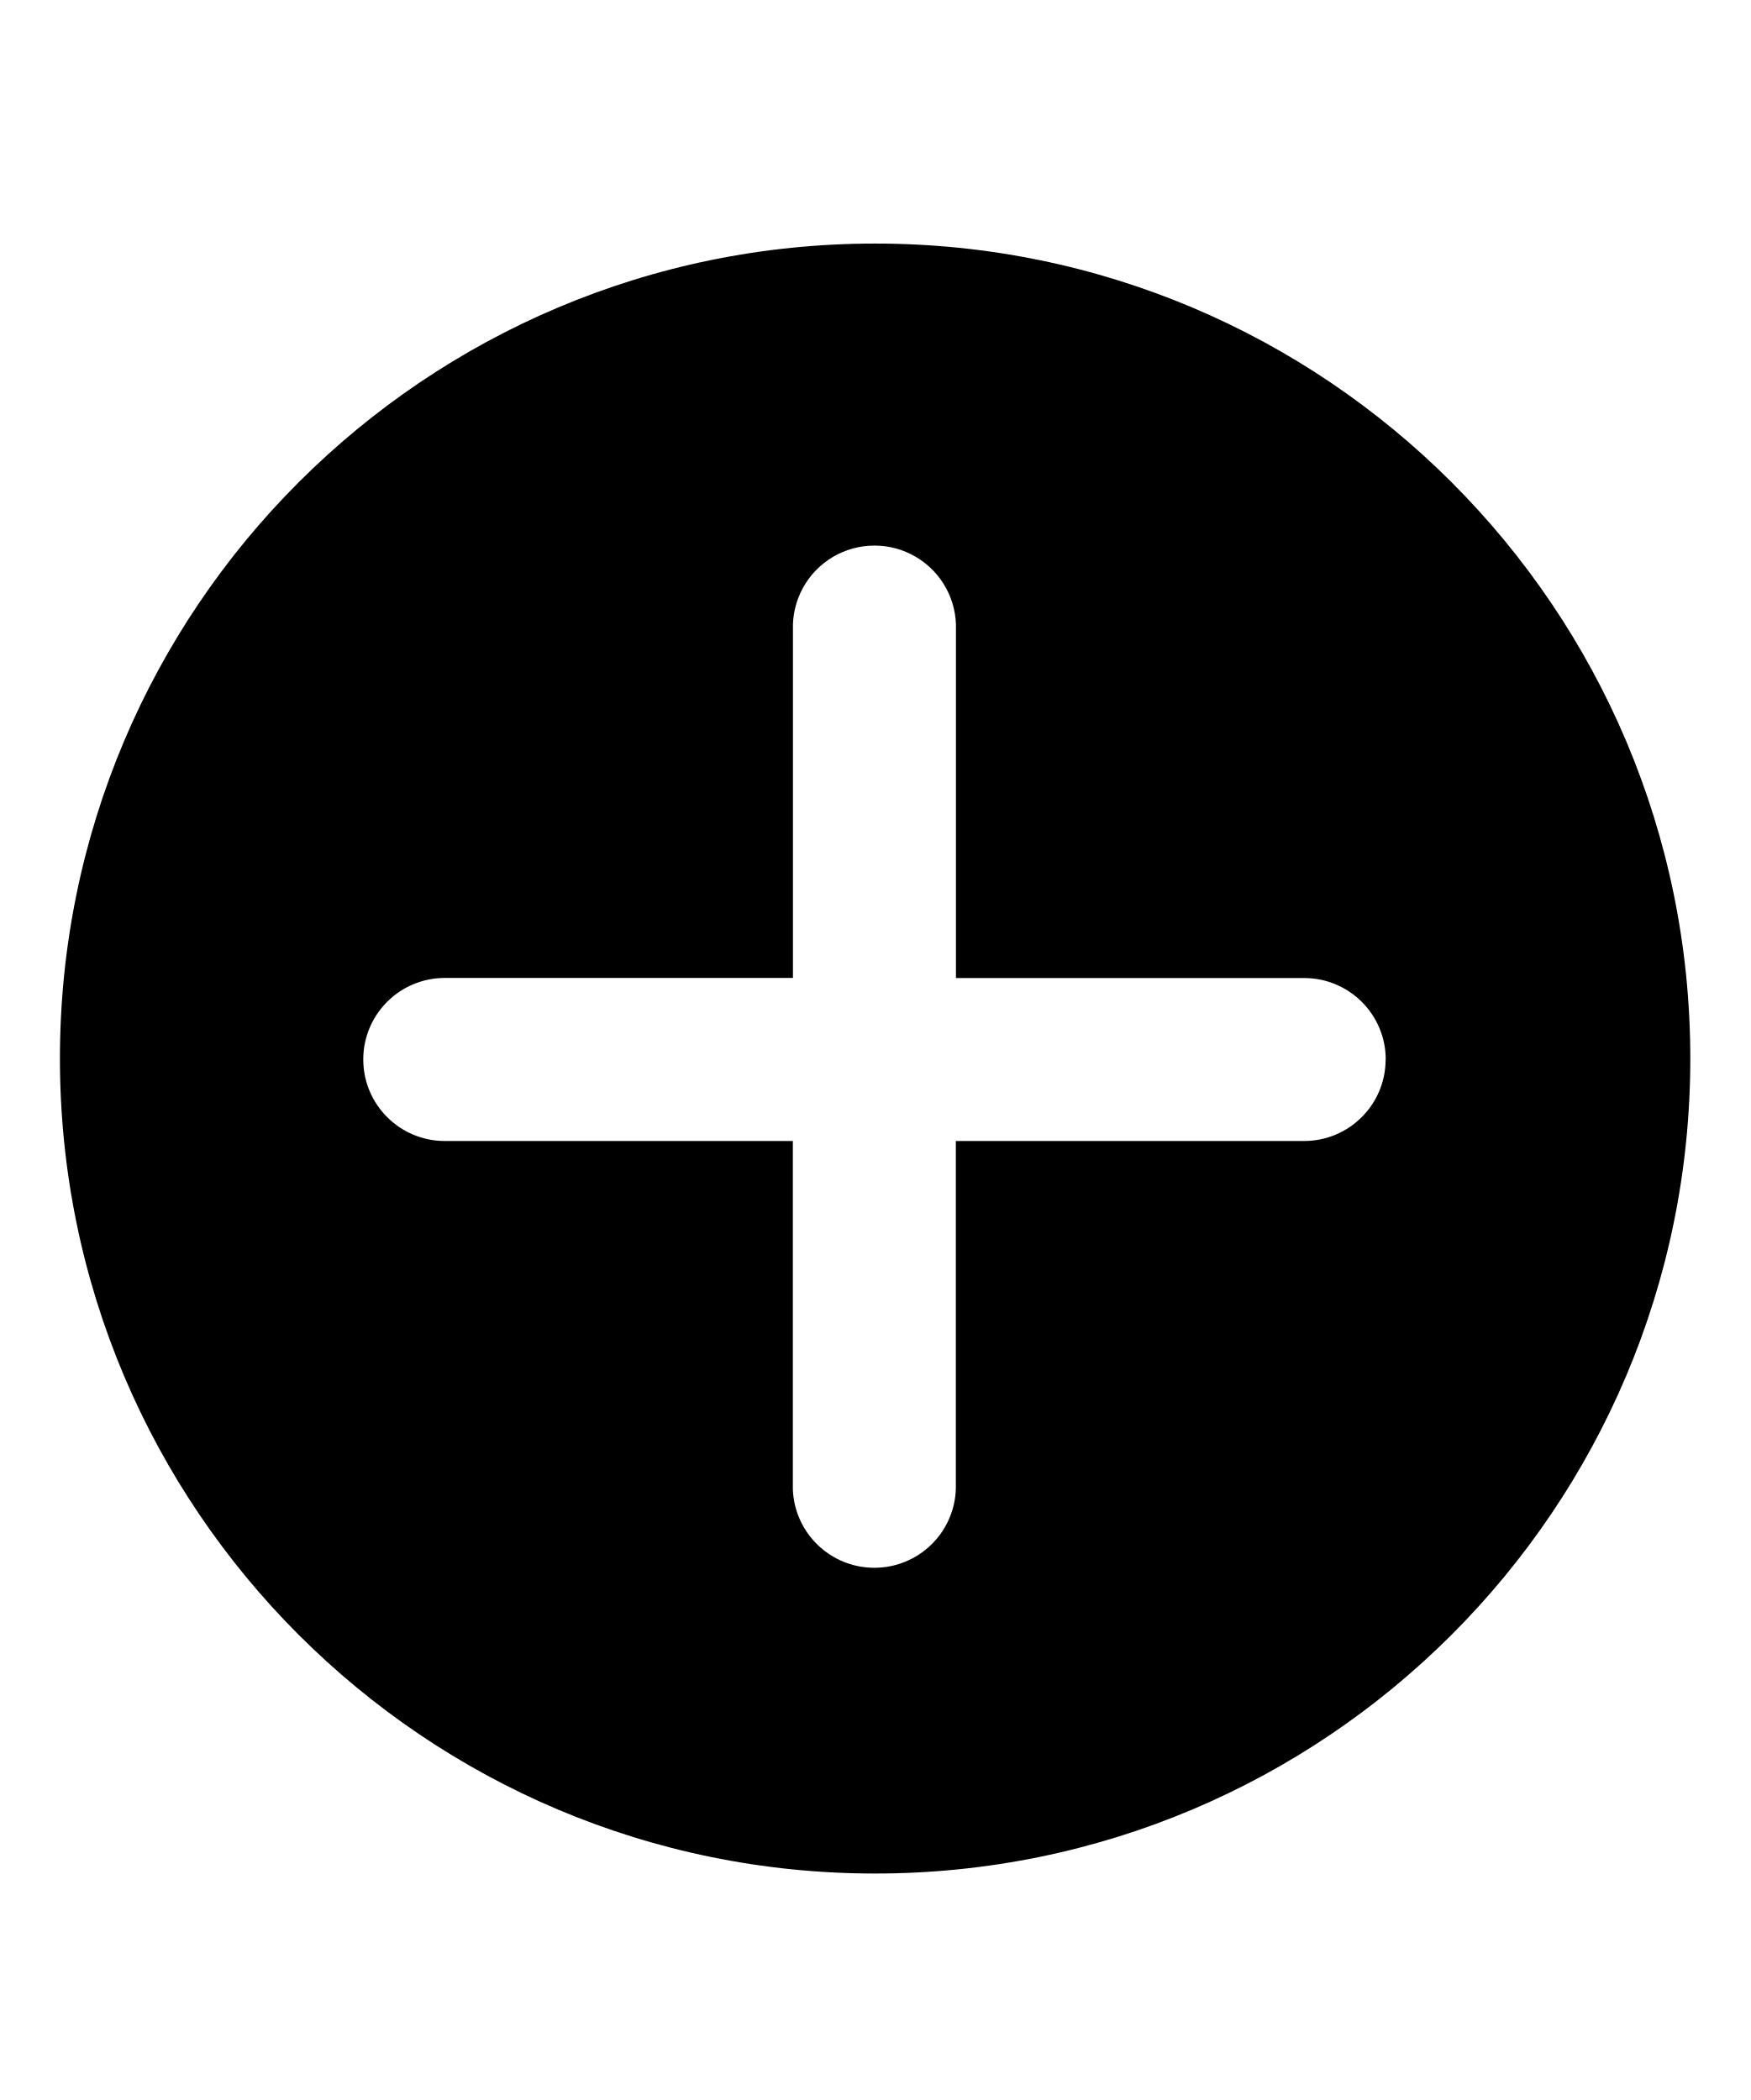
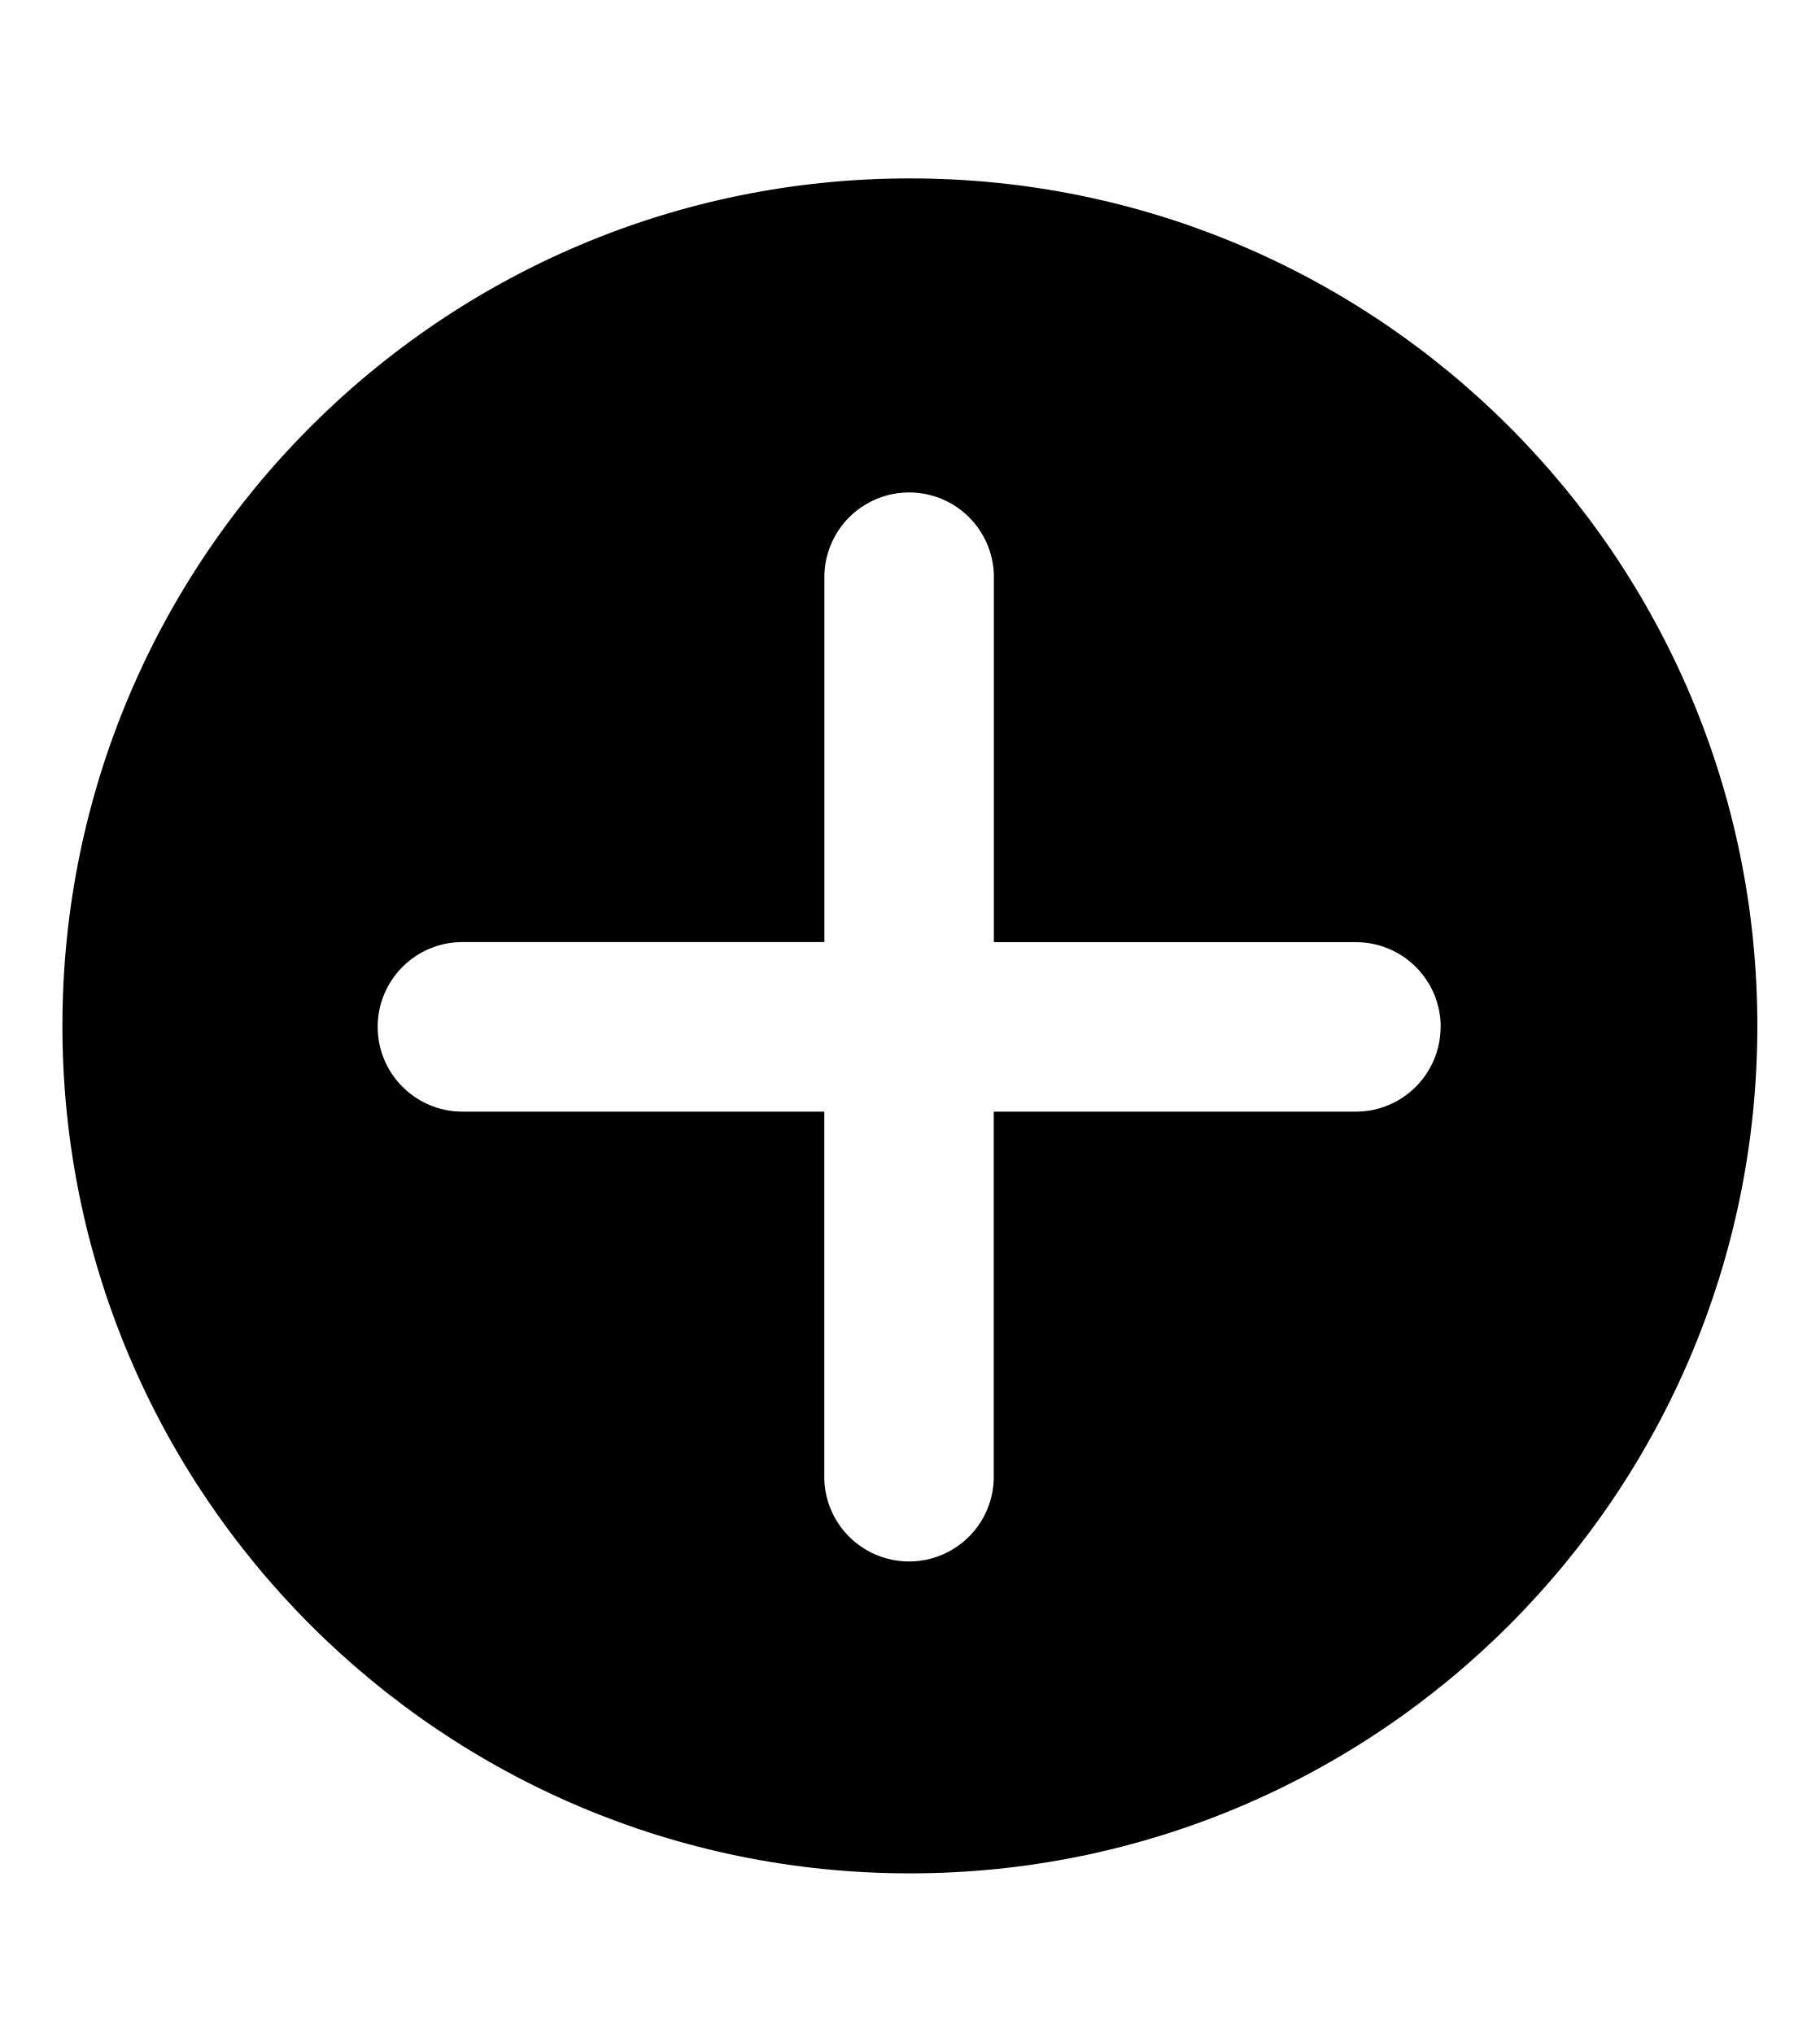
- <svg xmlns="http://www.w3.org/2000/svg" class="cf-icon-svg cf-icon-svg__plus-round" viewBox="0 0 17 20.4">
-   <path d="M16.416 10.283A7.917 7.917 0 1 1 8.5 2.366a7.916 7.916 0 0 1 7.916 7.917zm-2.958.01a.792.792 0 0 0-.792-.792H9.284V6.12a.792.792 0 1 0-1.583 0V9.5H4.32a.792.792 0 0 0 0 1.584H7.7v3.382a.792.792 0 0 0 1.583 0v-3.382h3.382a.792.792 0 0 0 .792-.791z" />
+ <svg xmlns="http://www.w3.org/2000/svg" viewBox="0 0 17 19" class="cf-icon-svg cf-icon-svg__plus-round">
+   <path d="M16.416 9.583a7.916 7.916 0 1 1-15.833 0 7.916 7.916 0 0 1 15.833 0Zm-2.958.01a.792.792 0 0 0-.792-.792H9.284V5.42a.792.792 0 1 0-1.583 0V8.8H4.32a.792.792 0 0 0 0 1.584H7.7v3.382a.792.792 0 1 0 1.583 0v-3.382h3.382a.792.792 0 0 0 .792-.791Z" />
</svg>
